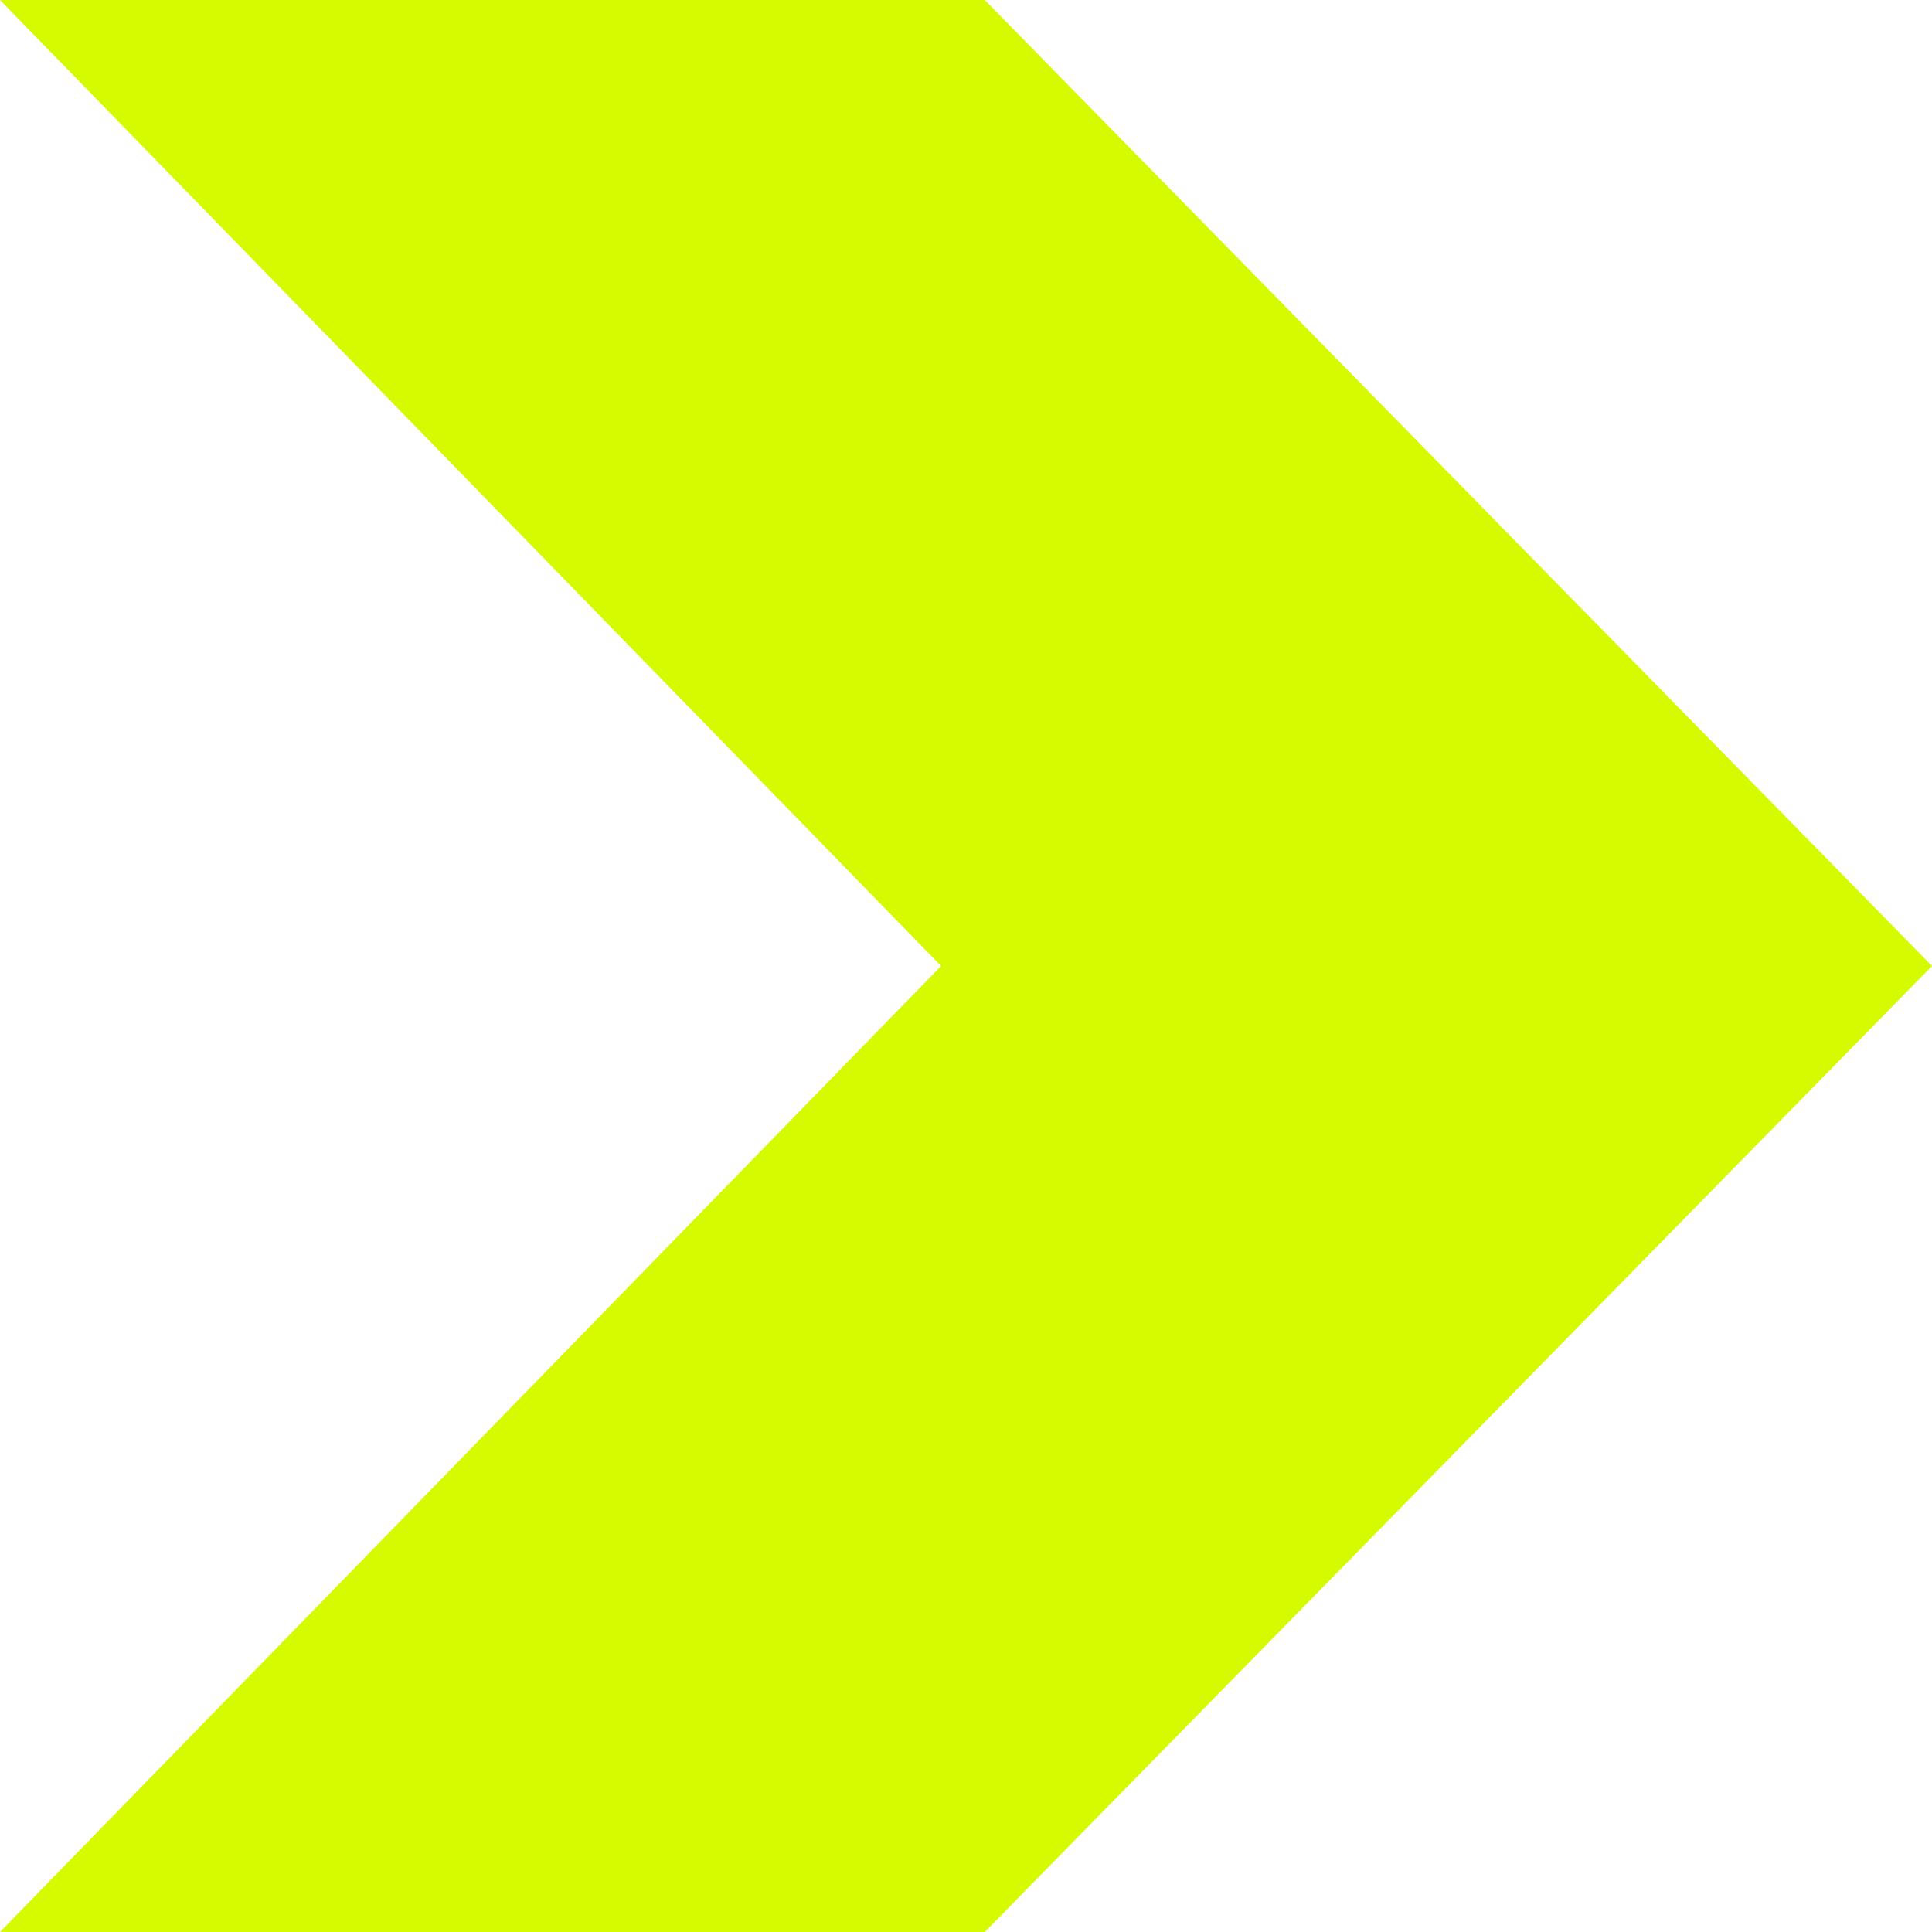
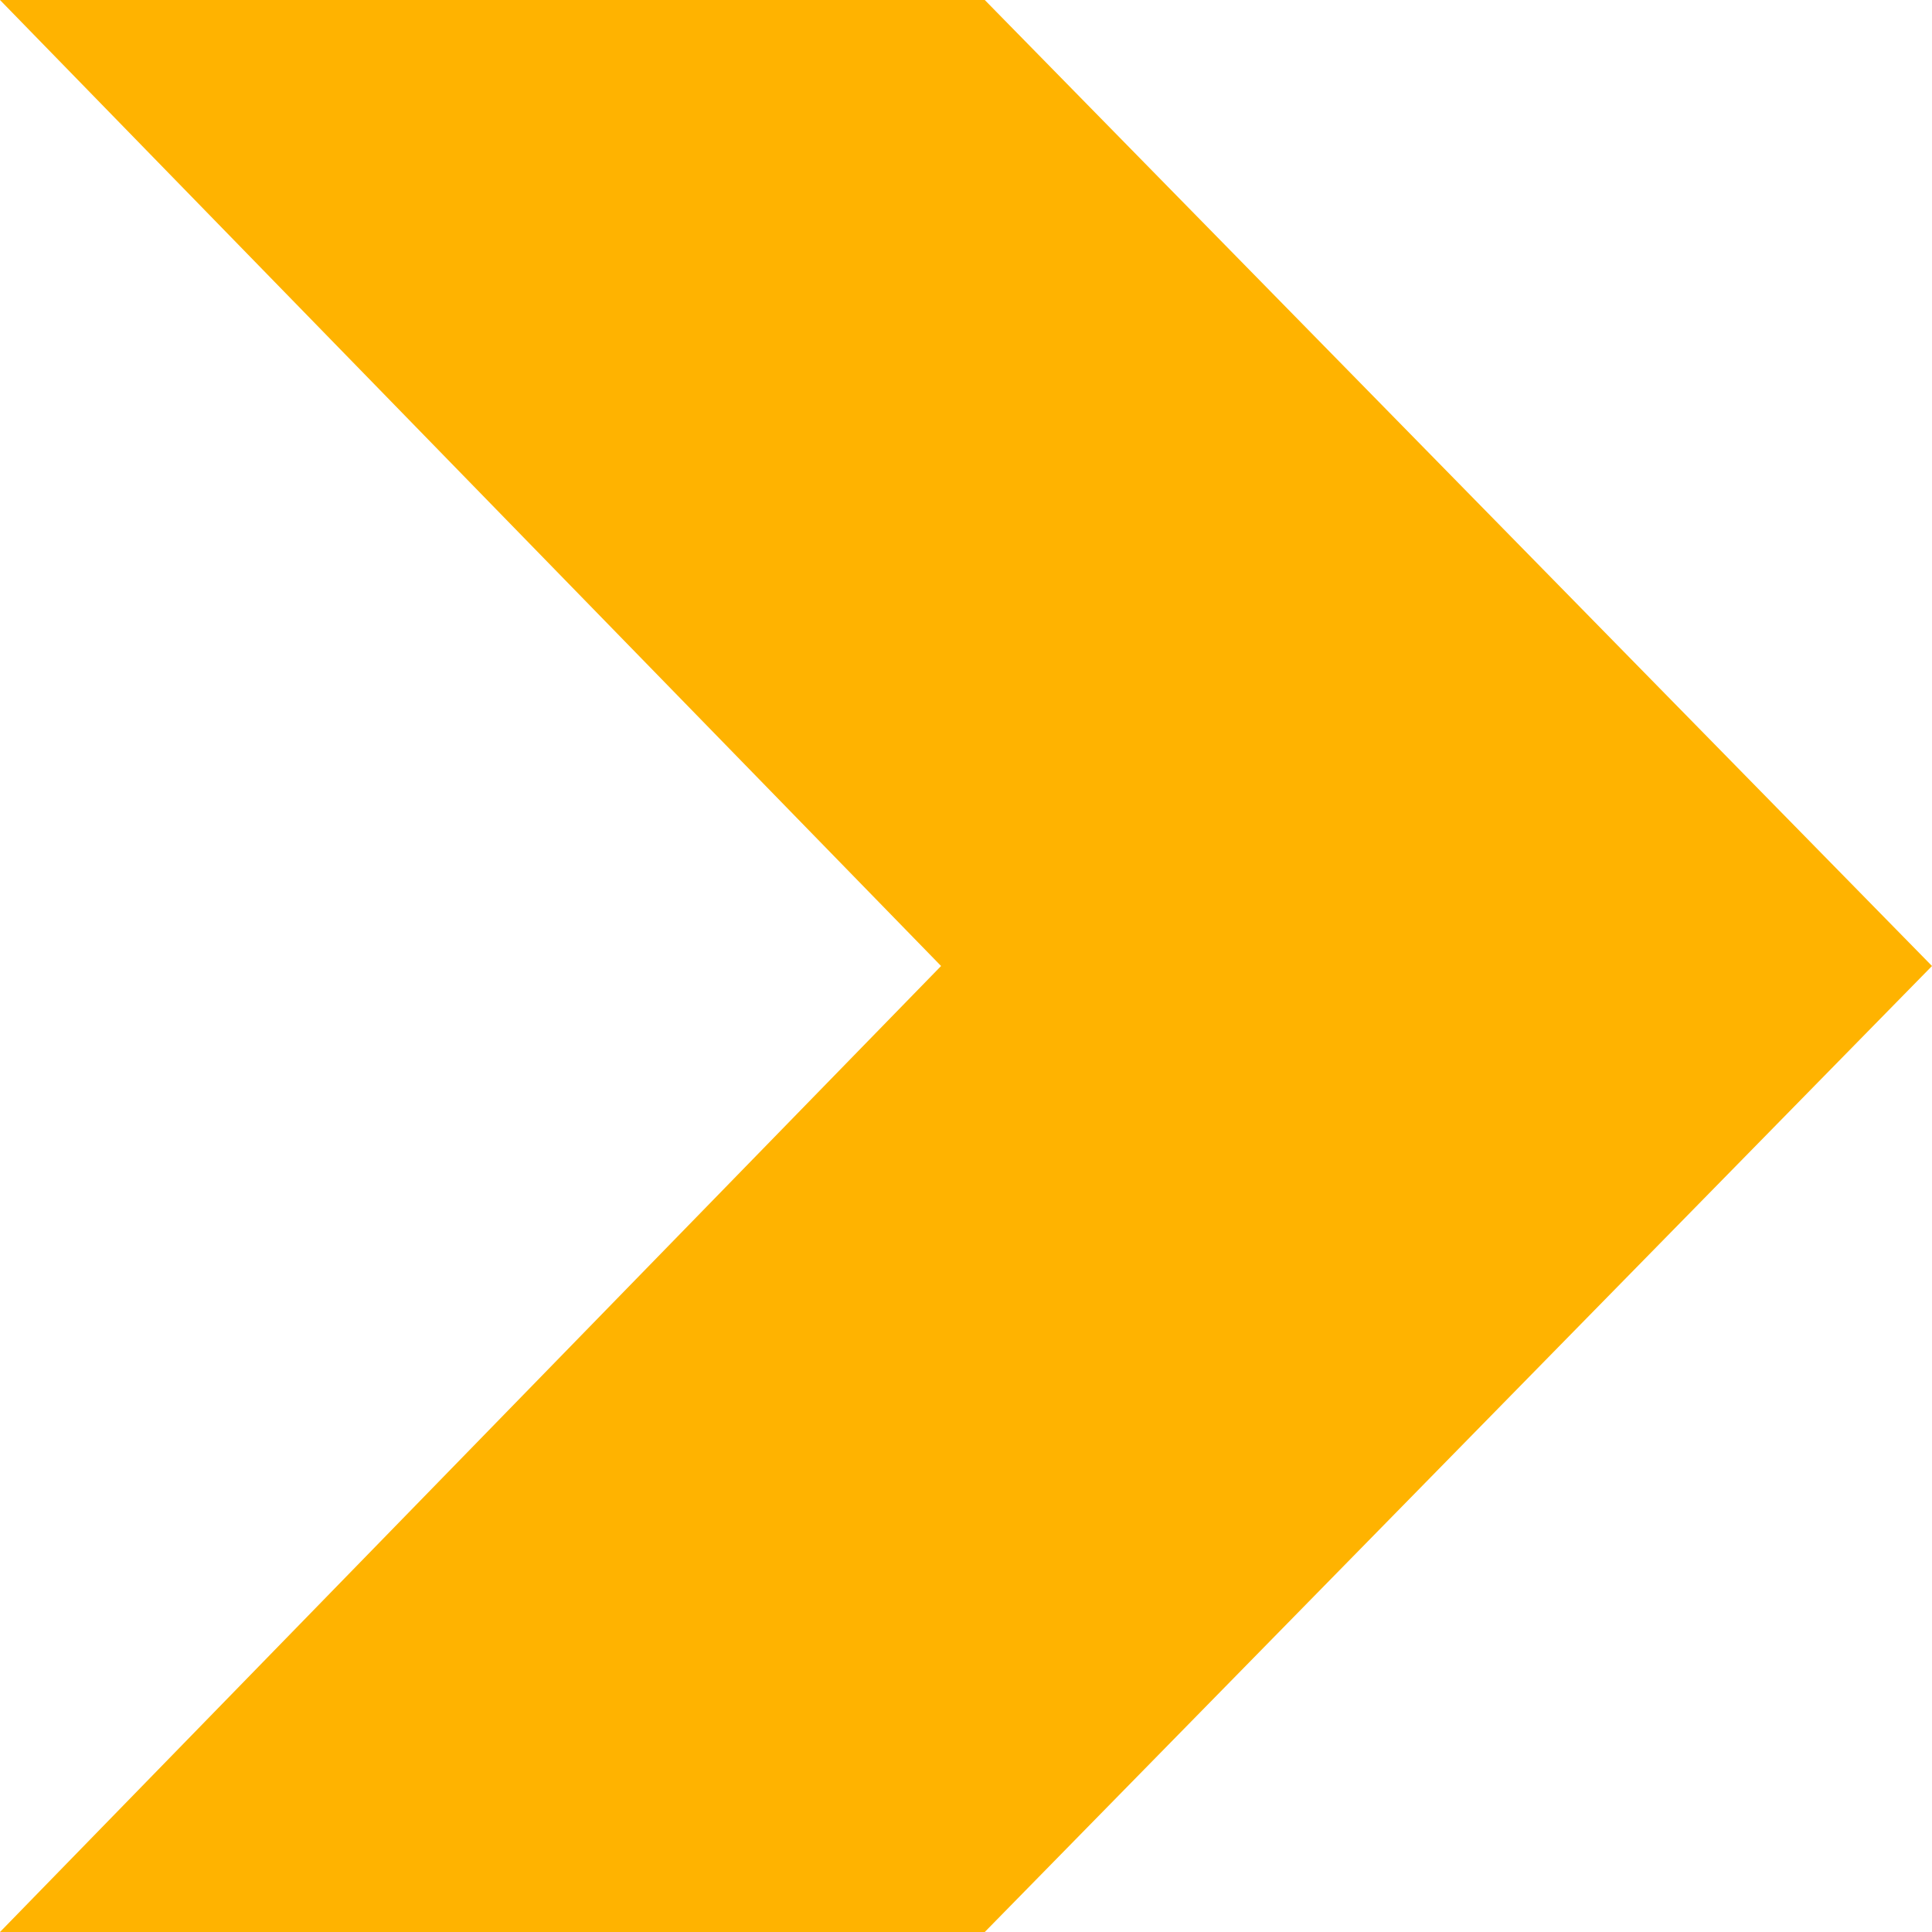
<svg xmlns="http://www.w3.org/2000/svg" height="330" viewBox="0 0 330 330" width="330">
-   <path d="m330 0-165 160.742-165-160.742v168.206l165 161.794 165-161.794z" fill="#d6fb00" fill-rule="evenodd" transform="matrix(0 -1 1 0 0 330)" />
+   <path d="m330 0-165 160.742-165-160.742v168.206l165 161.794 165-161.794z" fill="#ffb300" fill-rule="evenodd" transform="matrix(0 -1 1 0 0 330)" />
</svg>
